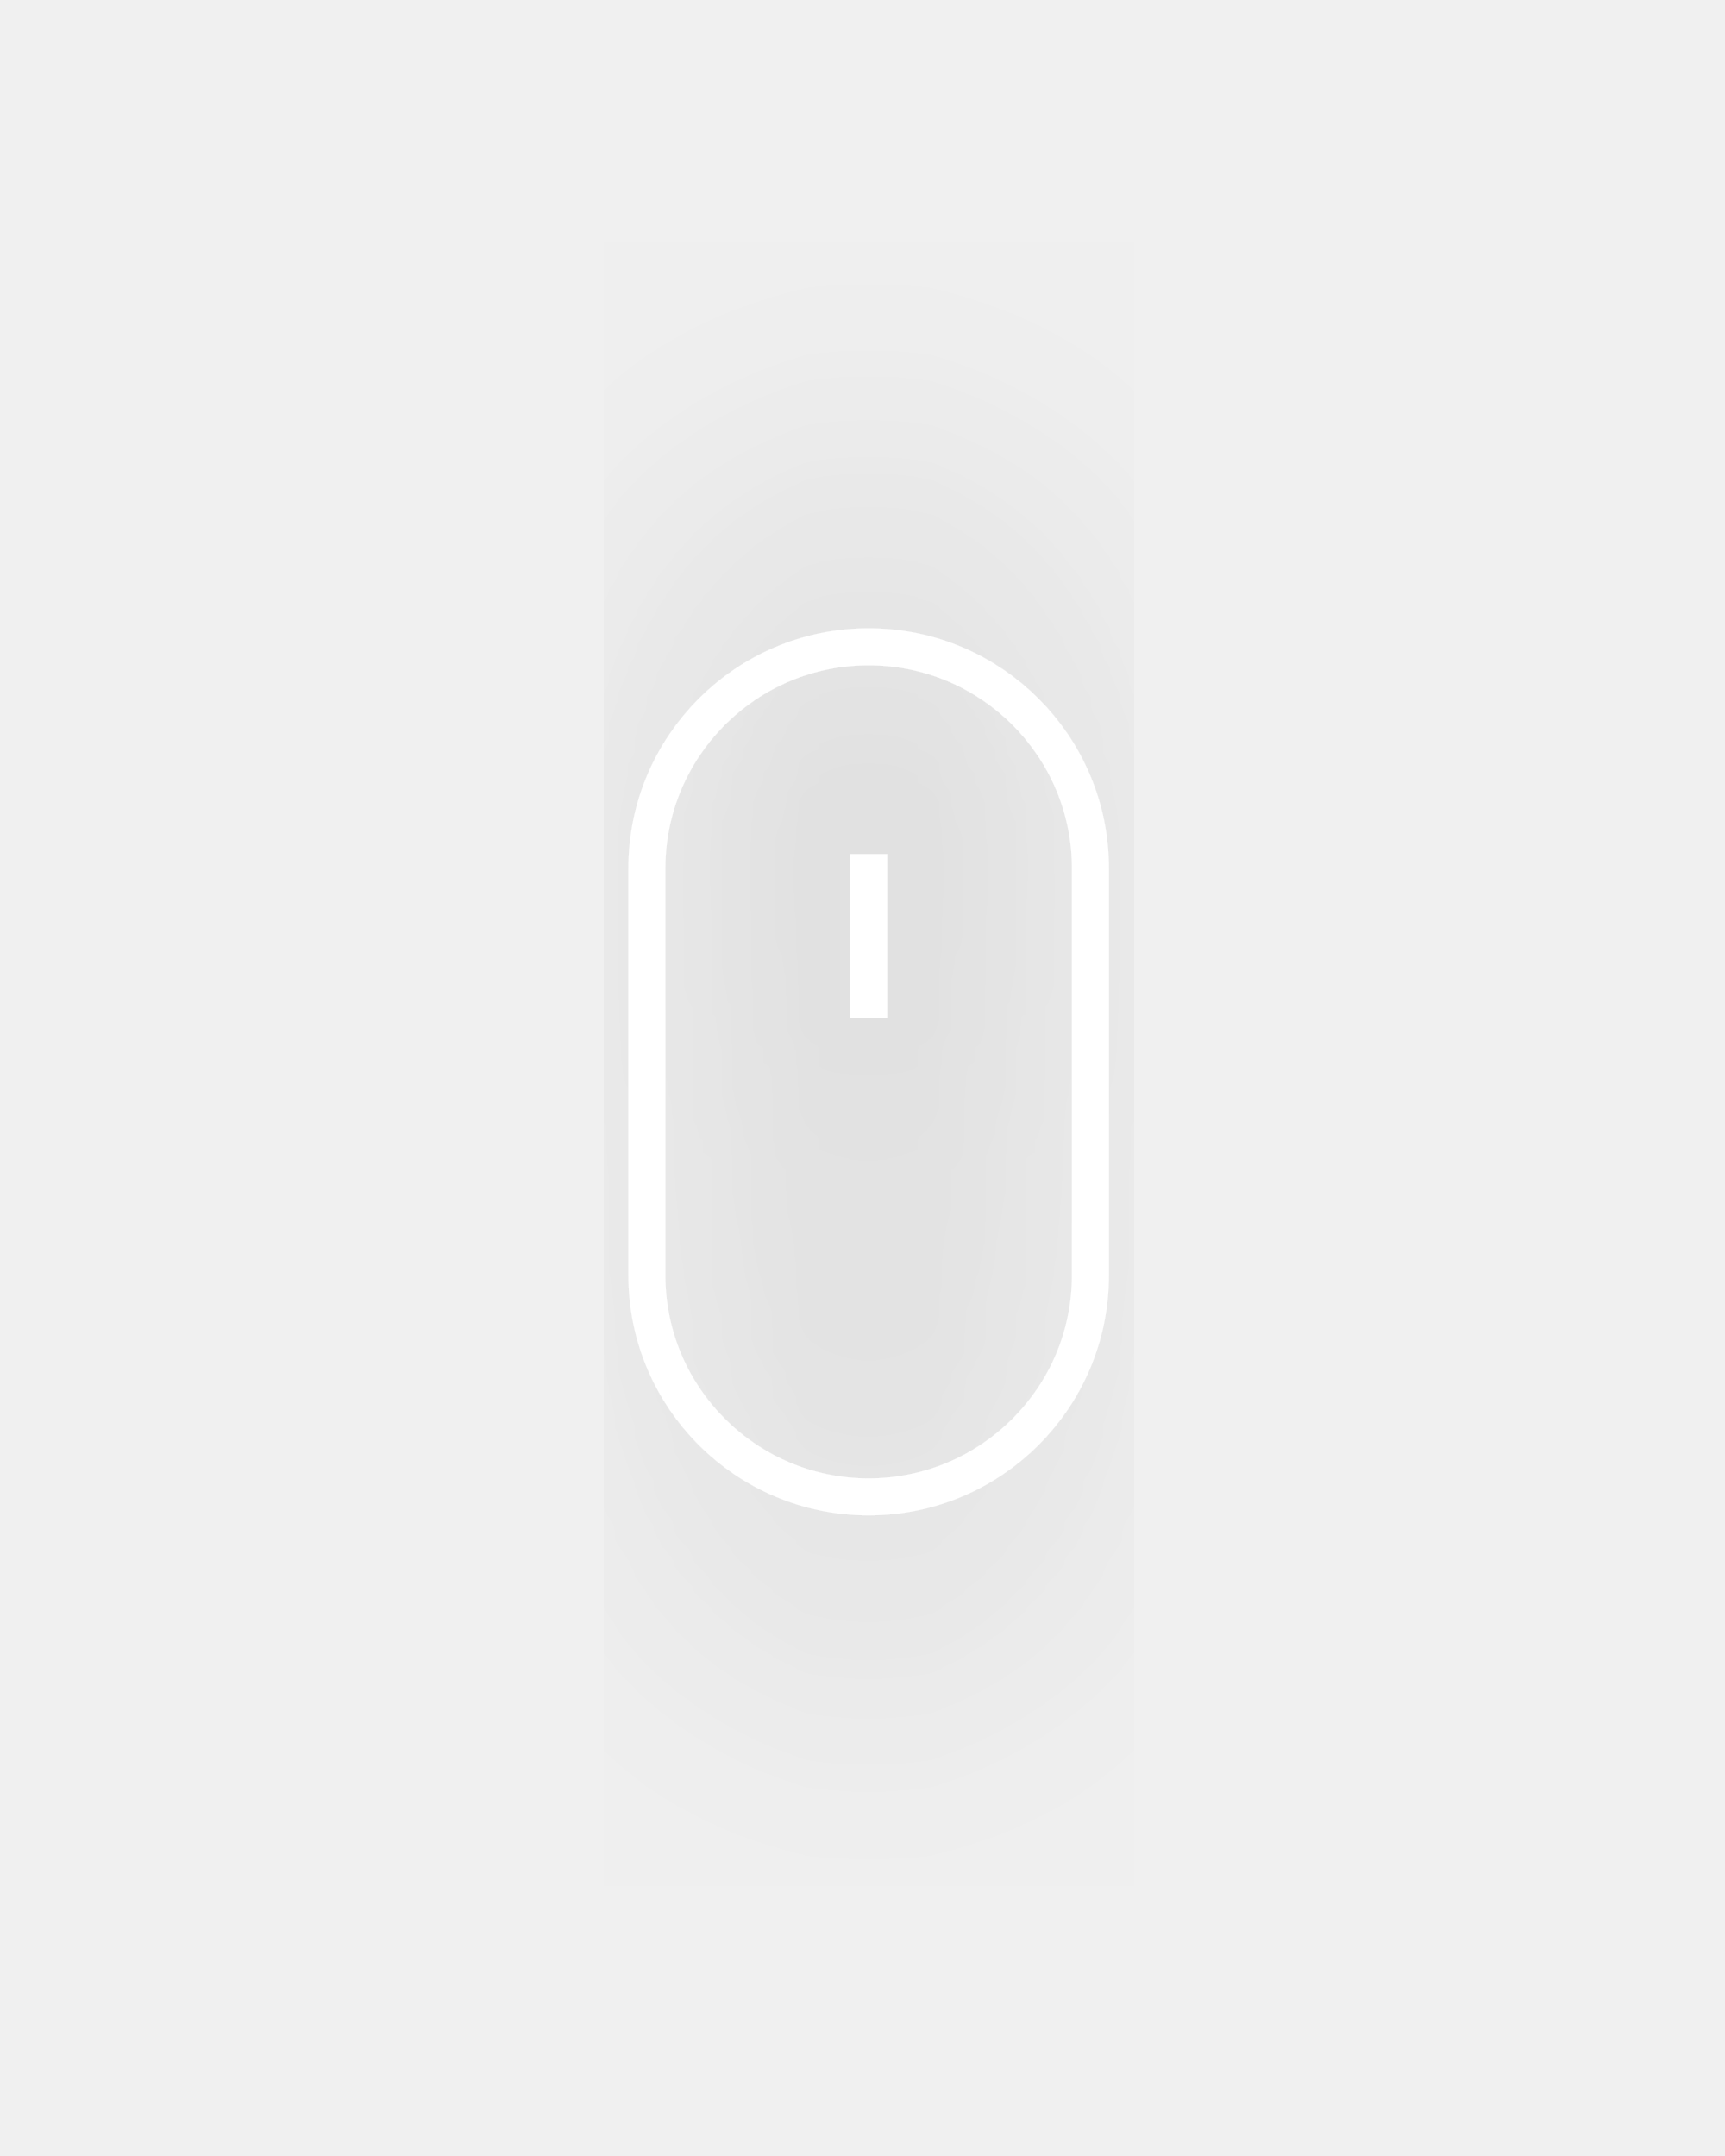
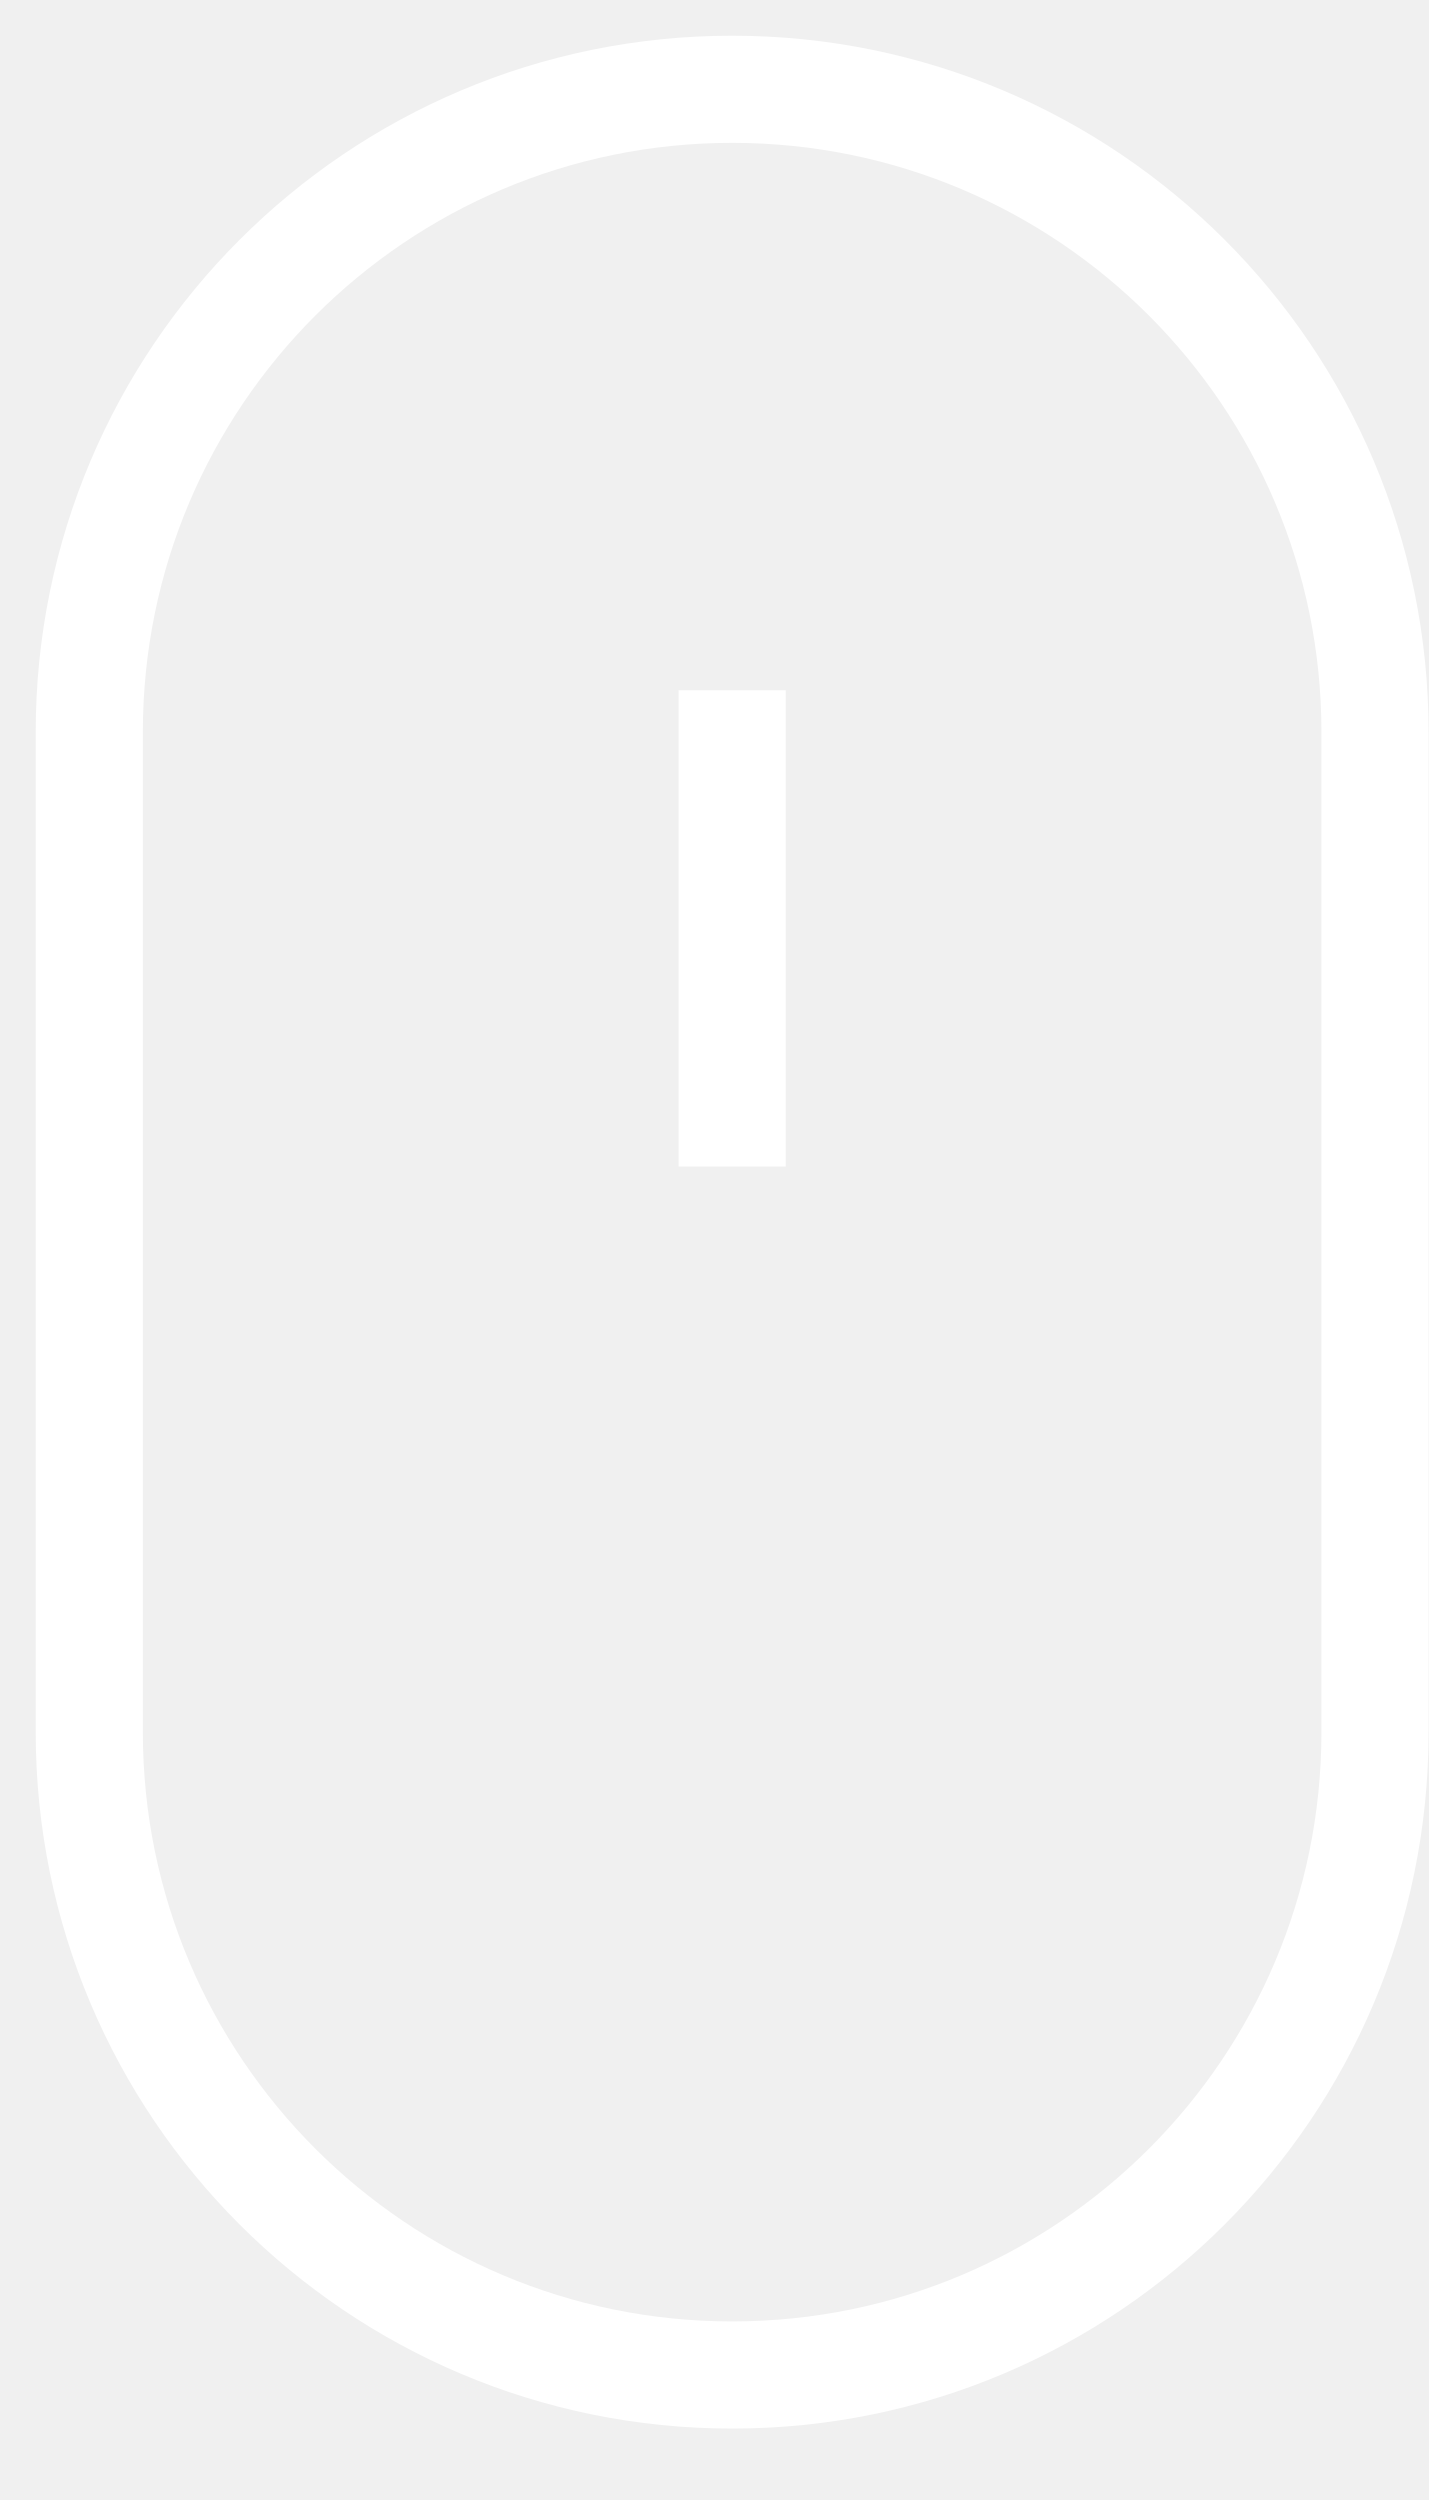
- <svg xmlns="http://www.w3.org/2000/svg" width="56" height="70" viewBox="0 0 56 70">
-   <defs>
-     <filter id="yr7z93m2ia" width="119.5%" height="193.2%" x="-9.7%" y="-47.5%" filterUnits="objectBoundingBox">
-       <feOffset in="SourceAlpha" result="shadowOffsetOuter1" />
-       <feGaussianBlur in="shadowOffsetOuter1" result="shadowBlurOuter1" stdDeviation="7" />
-       <feColorMatrix in="shadowBlurOuter1" result="shadowMatrixOuter1" values="0 0 0 0 0 0 0 0 0 0 0 0 0 0 0 0 0 0 0.599 0" />
-       <feMerge>
-         <feMergeNode in="shadowMatrixOuter1" />
-         <feMergeNode in="SourceGraphic" />
-       </feMerge>
-     </filter>
-   </defs>
+ <svg xmlns="http://www.w3.org/2000/svg" width="16" height="28" viewBox="0 0 16 28">
  <g fill="none" fill-rule="evenodd">
    <g stroke="#FFF" stroke-width="1.2">
-       <g filter="url(#yr7z93m2ia)" transform="translate(-692 -613) translate(582 634)">
-         <g transform="translate(131)">
-           <rect width="14.4" height="27.6" rx="7.2" />
+       <g>
+         <g transform="translate(-157 -13) translate(27 14) translate(131)">
+           <rect width="14.4" height="25.6" rx="7.2" />
          <path d="M7.2 12.065L7.2 6.731" />
        </g>
      </g>
    </g>
  </g>
</svg>
